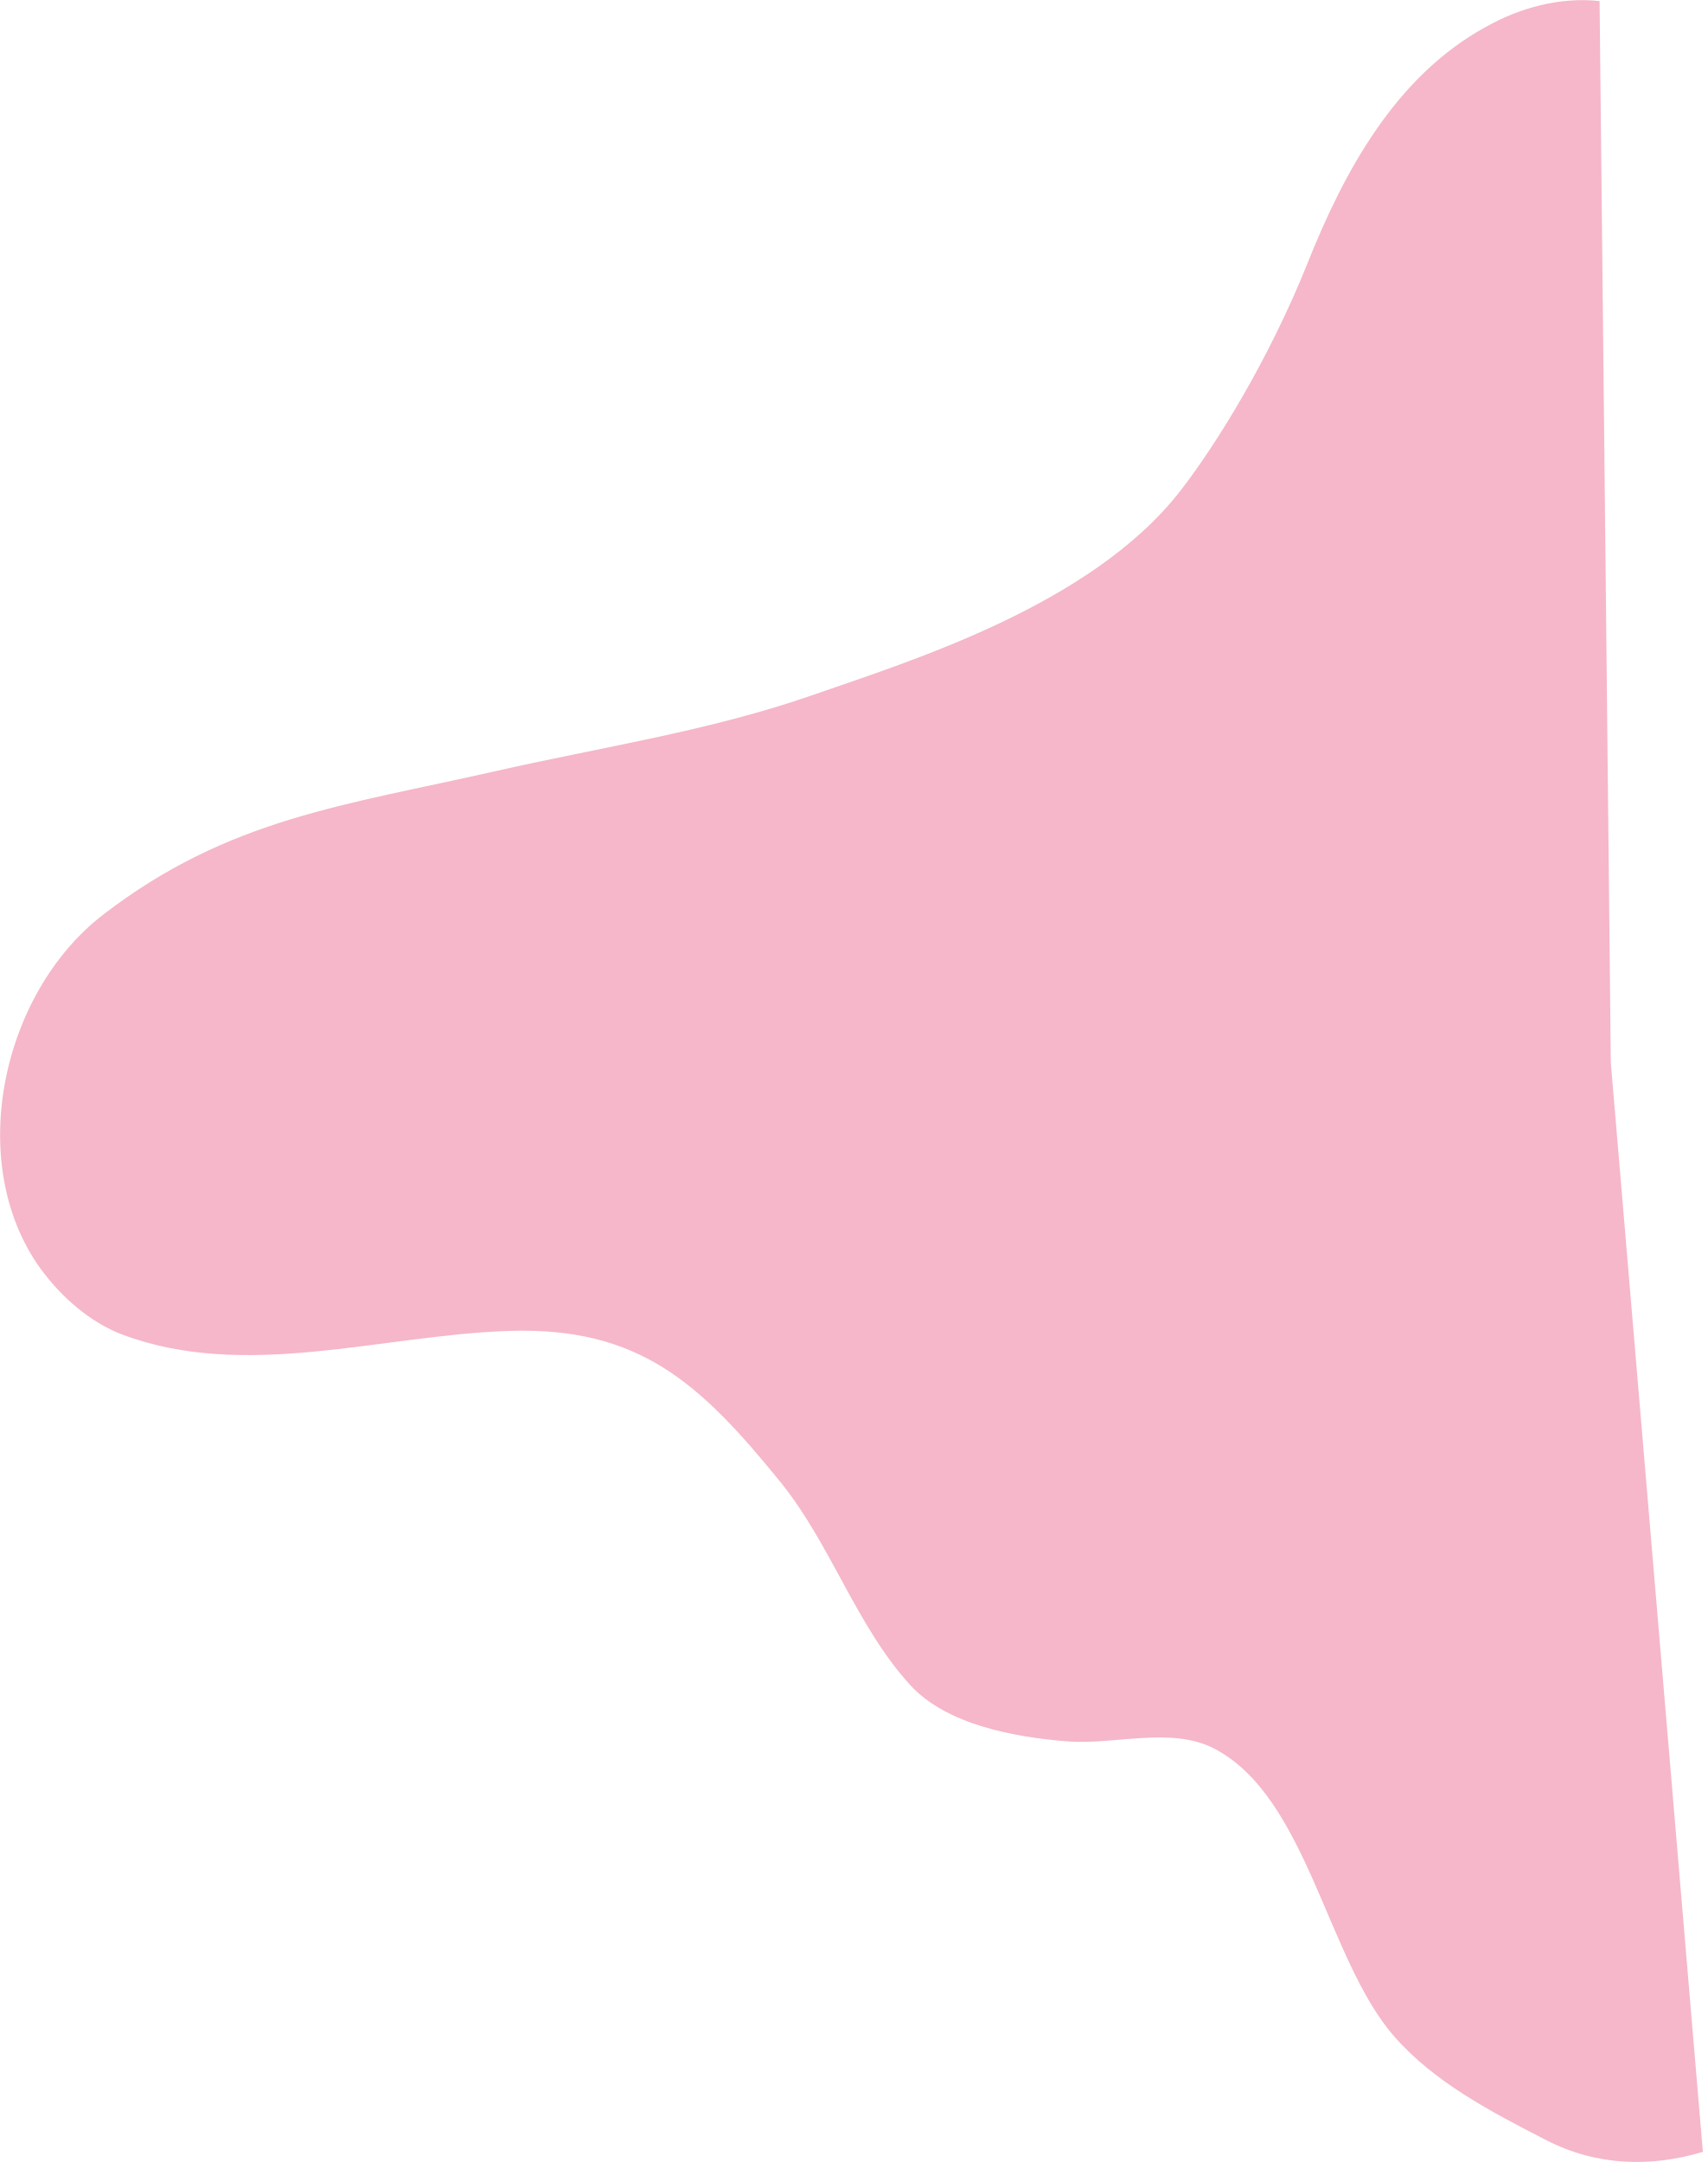
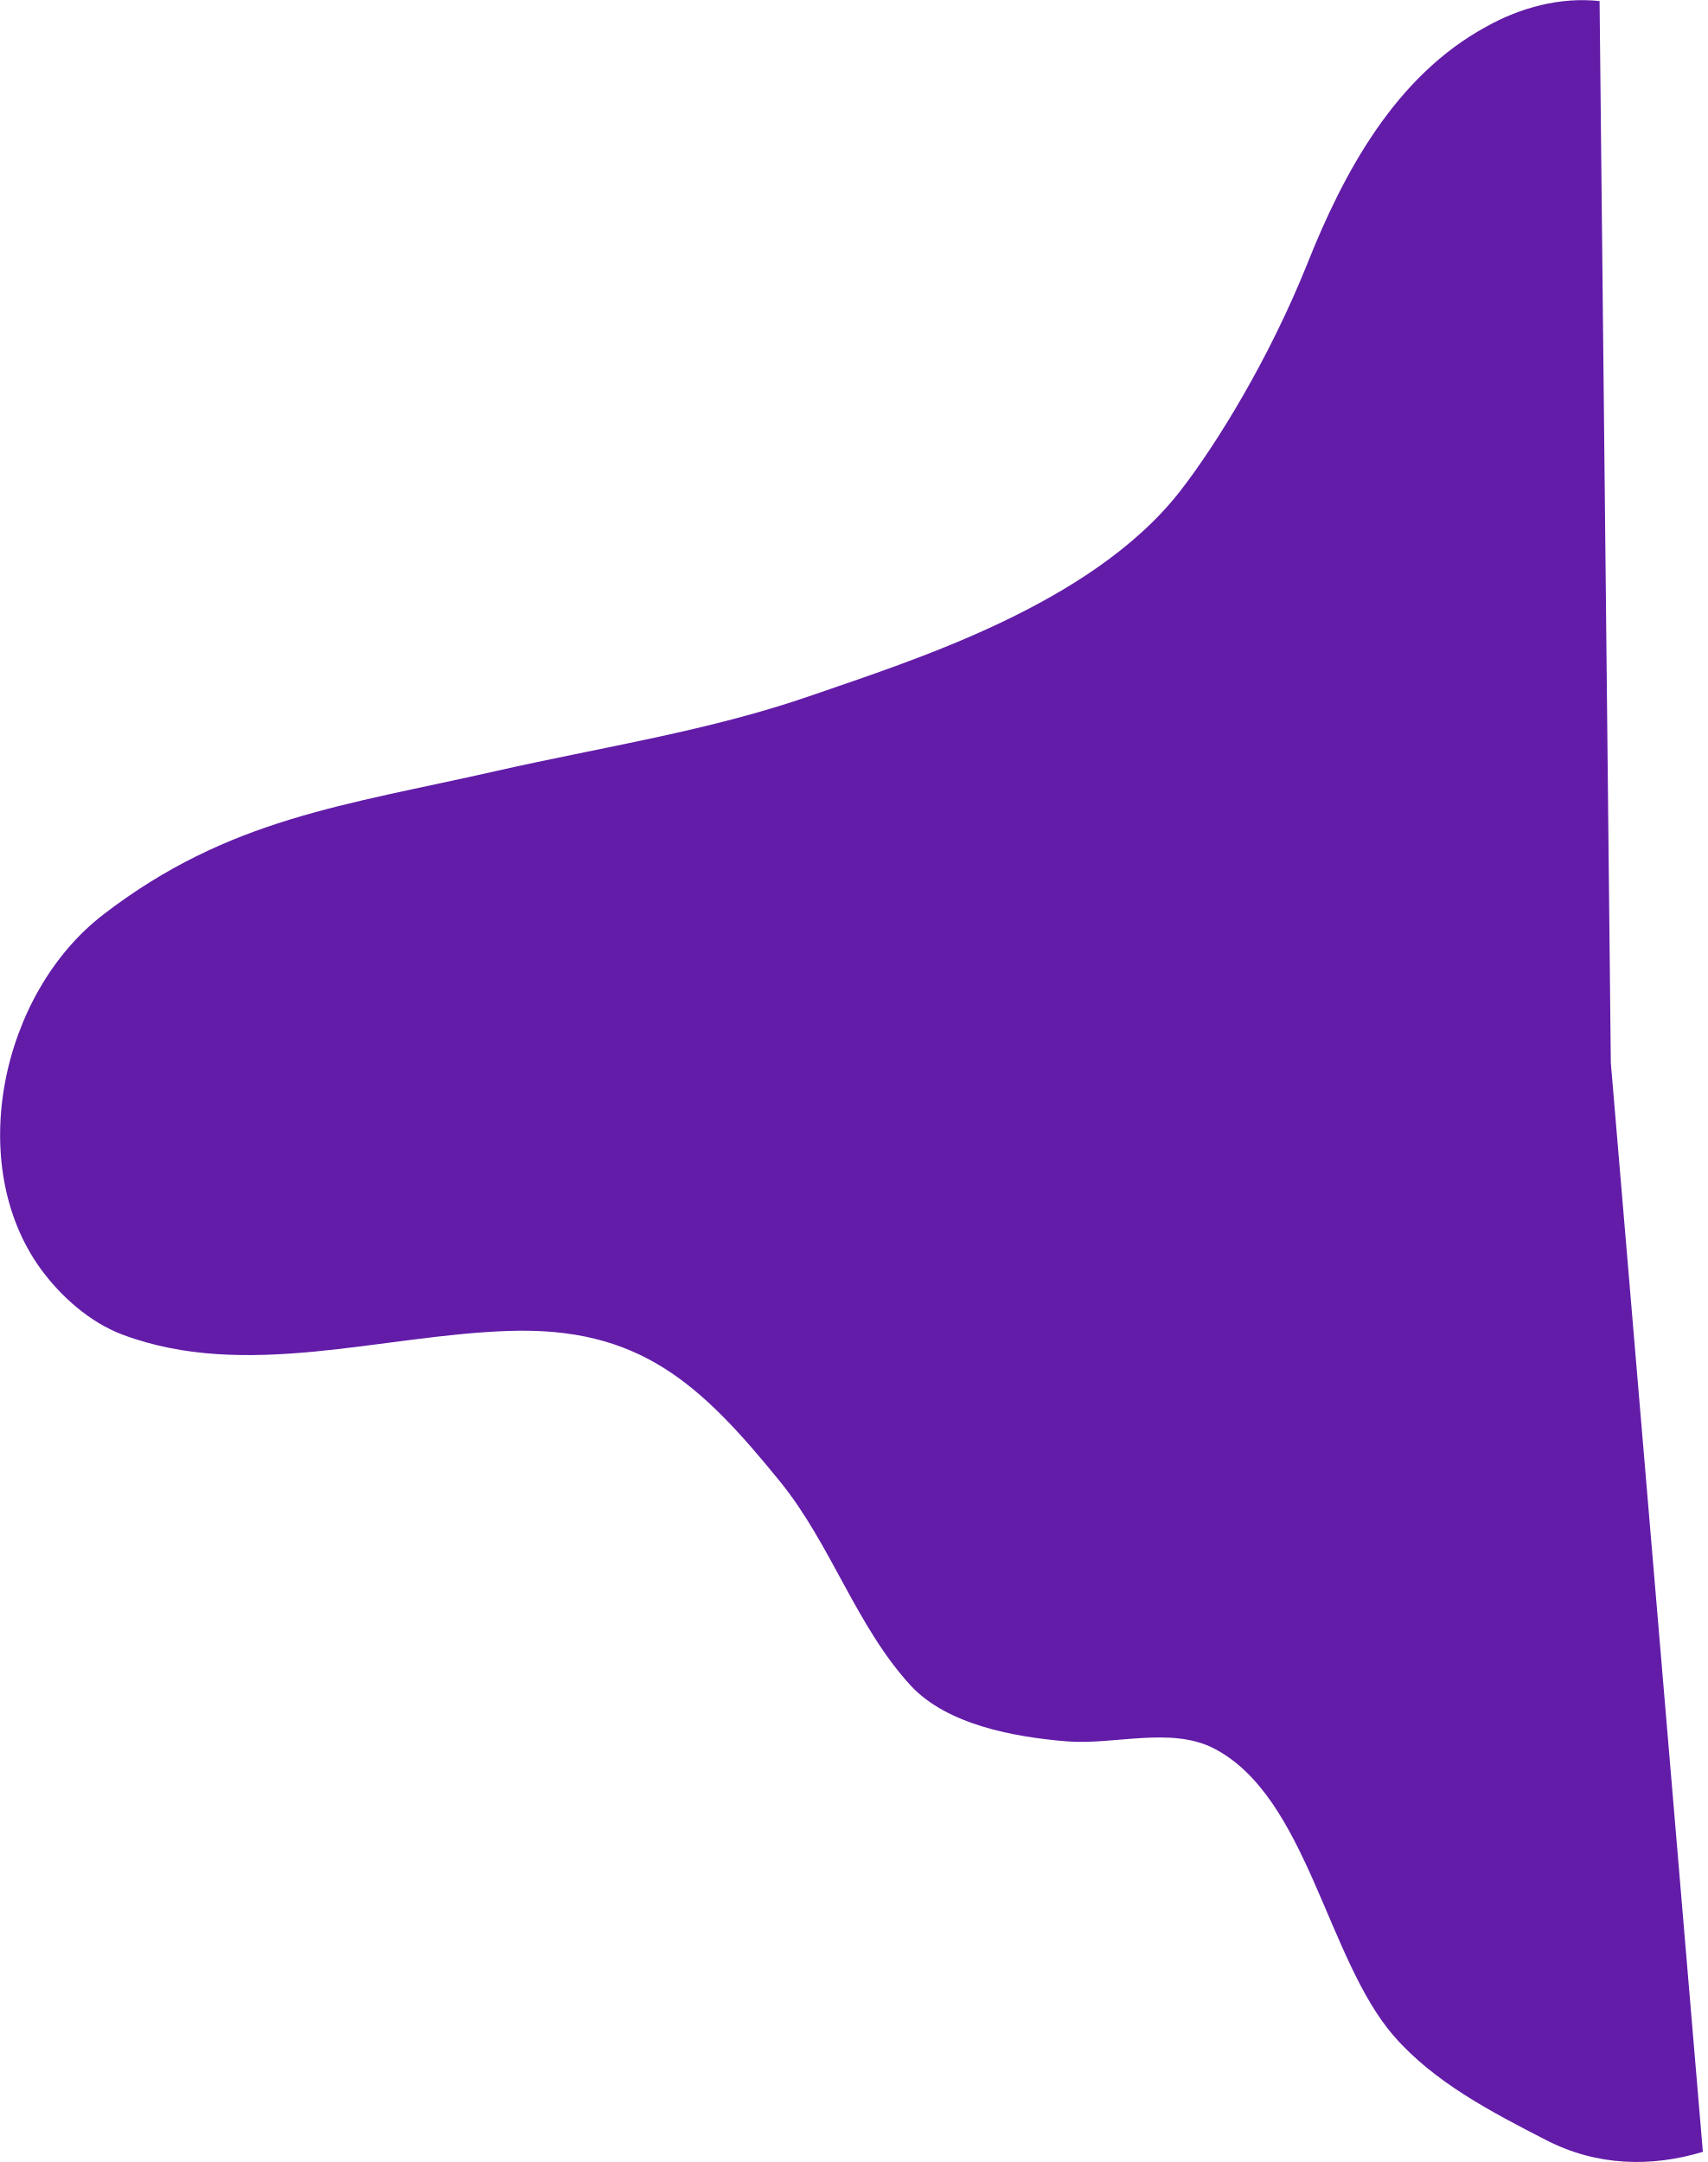
<svg xmlns="http://www.w3.org/2000/svg" width="319" height="404" viewBox="0 0 319 404" fill="none">
-   <path d="M277.7 5C260.8 14.2 251.1 32.1 244.2 49.5C237.2 66.9 227.5 82.8 220.5 91.8C203.9 113.1 170.2 123.5 151.8 129.9C132.6 136.6 112.4 139.6 92.6 144.1C64.4 150.5 42.7 152.9 19.3 170.9C0.2 185.6 -6.6 217.5 7.6 237.1C11.4 242.3 16.8 247.1 22.9 249.4C45.9 258 71.1 249.5 95.1 248.7C119.4 247.9 130.8 258.4 145.8 276.9C155.3 288.6 160 303.9 170.2 315C177 322.3 189.5 324.6 199.4 325.4C208.2 326.1 218.8 322.6 226.8 326.7C244.3 335.7 247.9 366.1 260.5 380.5C268 389.1 278.6 394.6 288.9 399.9C298.4 404.8 308.6 405 318.2 402.1L301 198.6L298.9 0.2C291.6 -0.6 284.1 1.4 277.7 5Z" fill="#F5B7C9" />
+   <path d="M277.7 5C260.8 14.2 251.1 32.1 244.2 49.5C237.2 66.9 227.5 82.8 220.5 91.8C203.9 113.1 170.2 123.5 151.8 129.9C132.6 136.6 112.4 139.6 92.6 144.1C64.4 150.5 42.7 152.9 19.3 170.9C0.2 185.6 -6.6 217.5 7.6 237.1C11.4 242.3 16.8 247.1 22.9 249.4C45.9 258 71.1 249.5 95.1 248.7C119.4 247.9 130.8 258.4 145.8 276.9C155.3 288.6 160 303.9 170.2 315C177 322.3 189.5 324.6 199.4 325.4C208.2 326.1 218.8 322.6 226.8 326.7C244.3 335.7 247.9 366.1 260.5 380.5C268 389.1 278.6 394.6 288.9 399.9C298.4 404.8 308.6 405 318.2 402.1L301 198.6L298.9 0.2C291.6 -0.6 284.1 1.4 277.7 5Z" fill="#621ca8" />
</svg>
